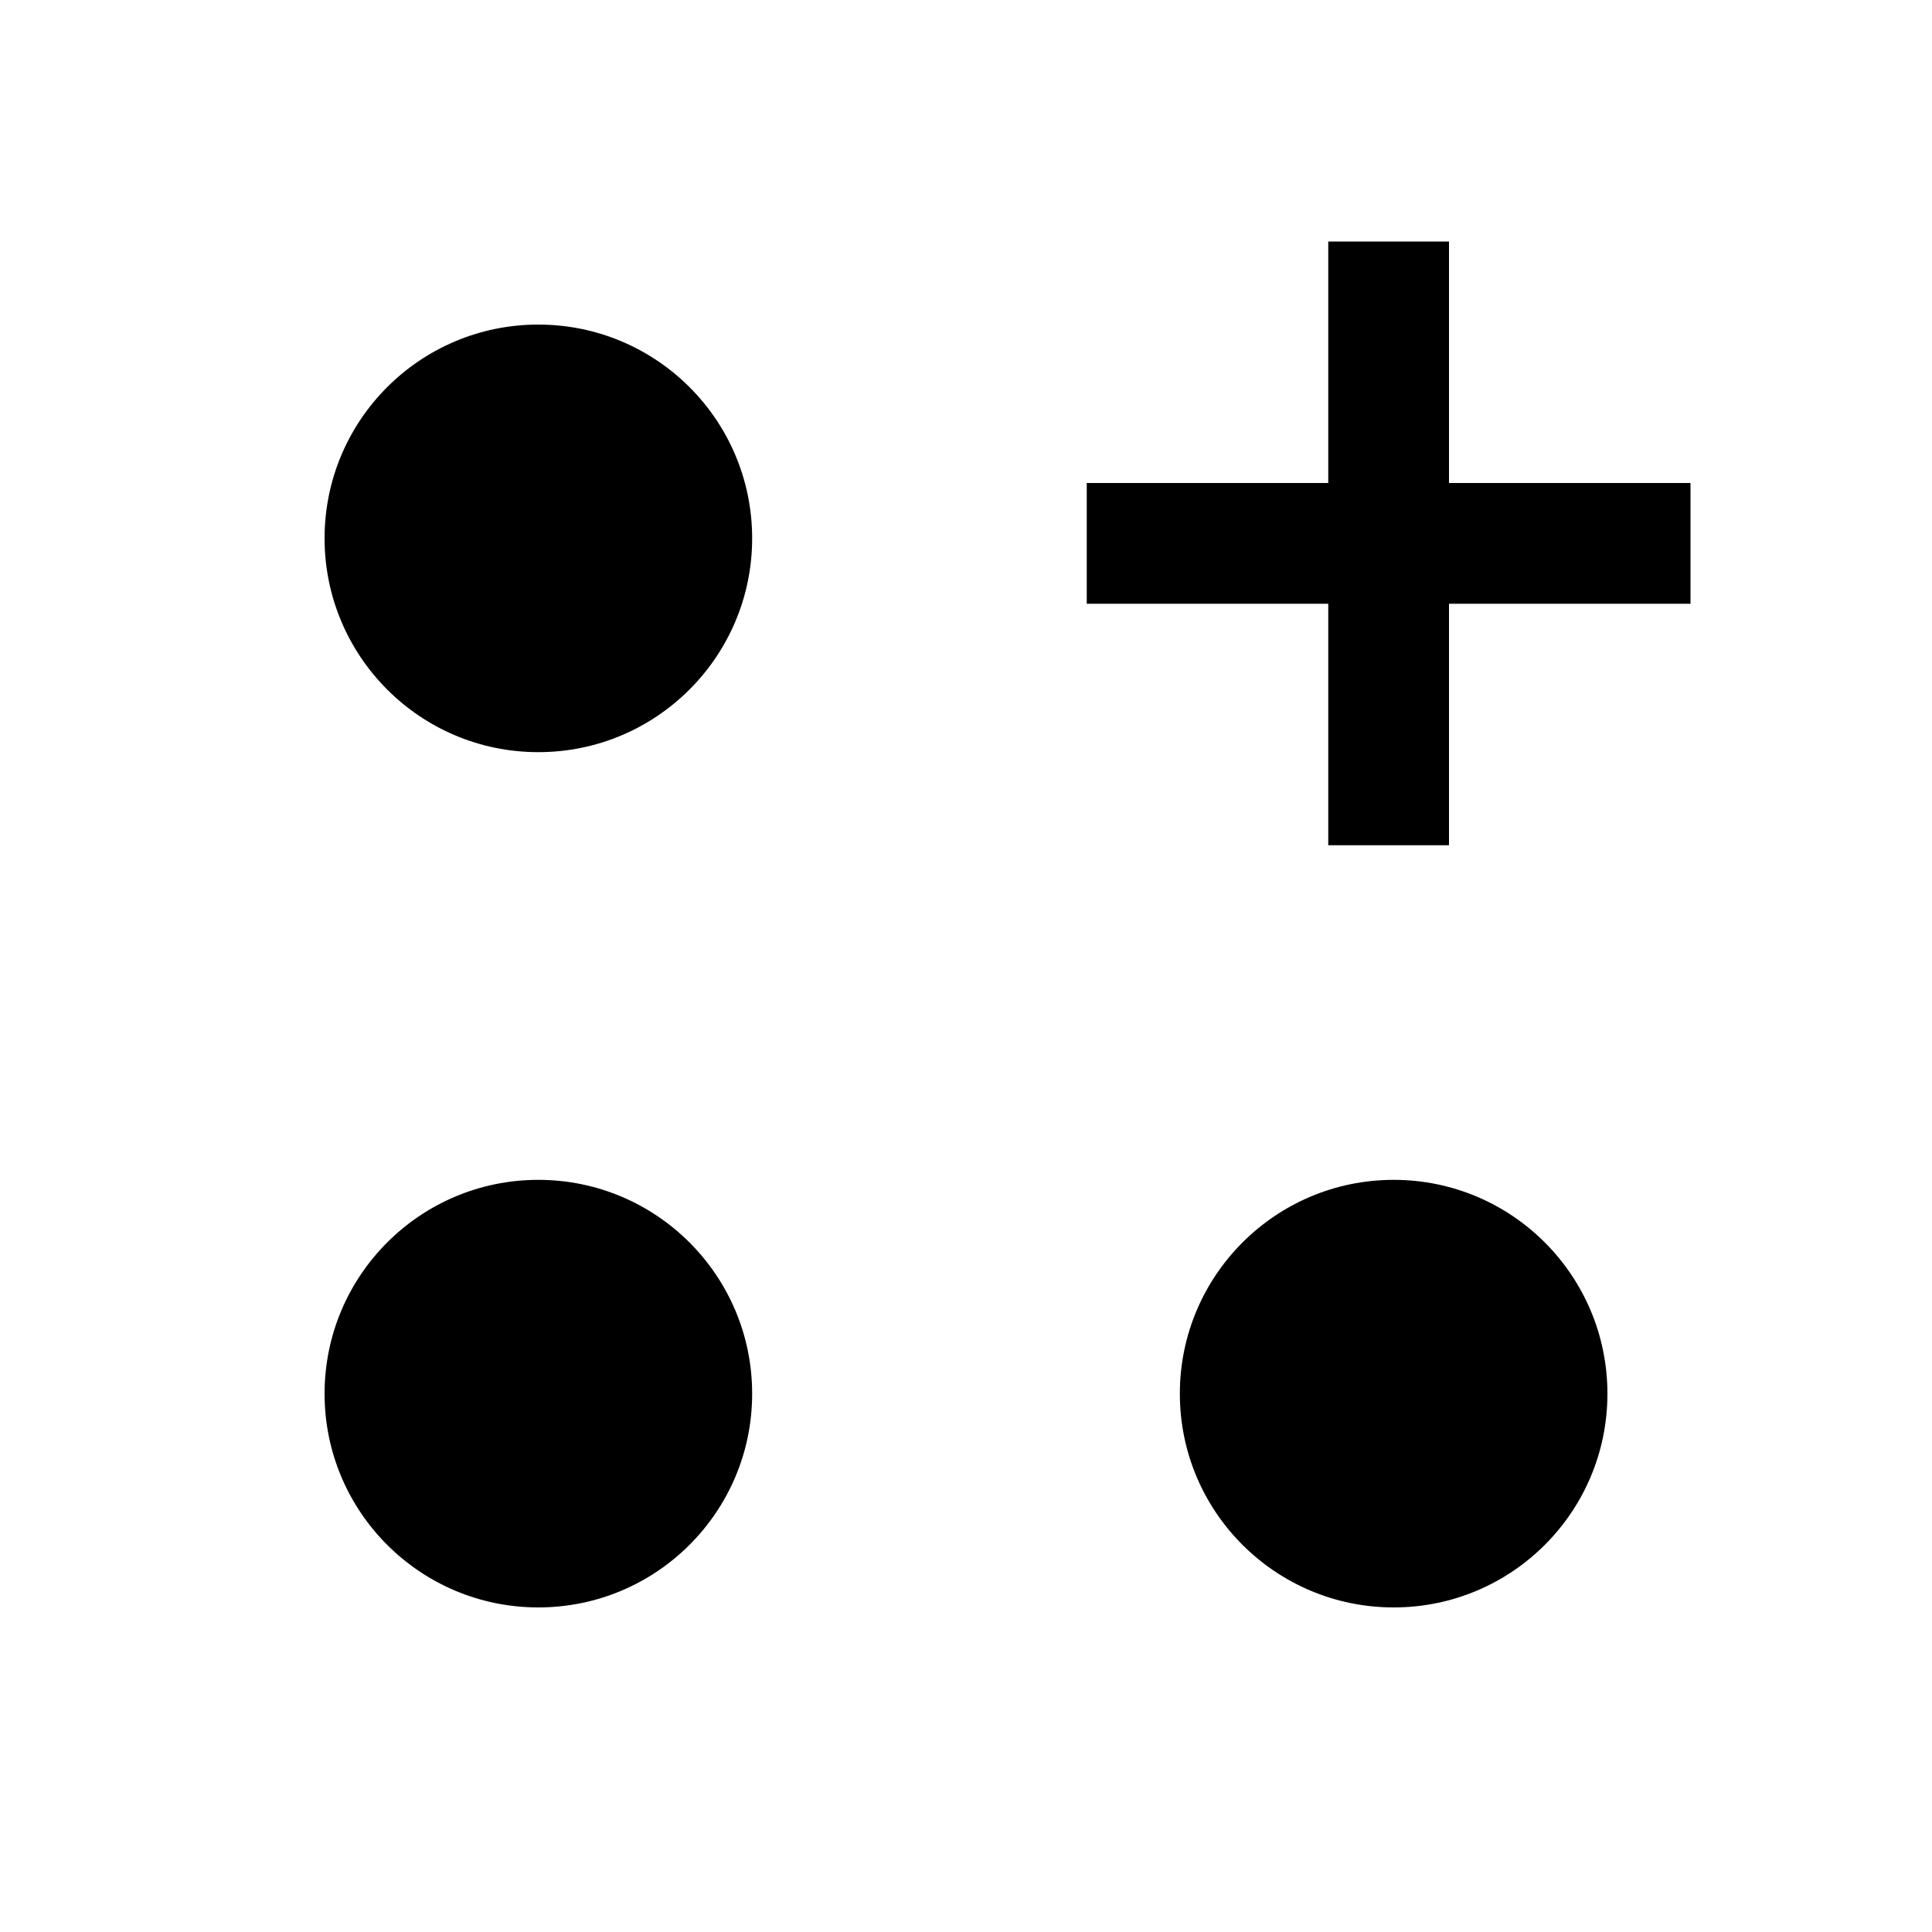
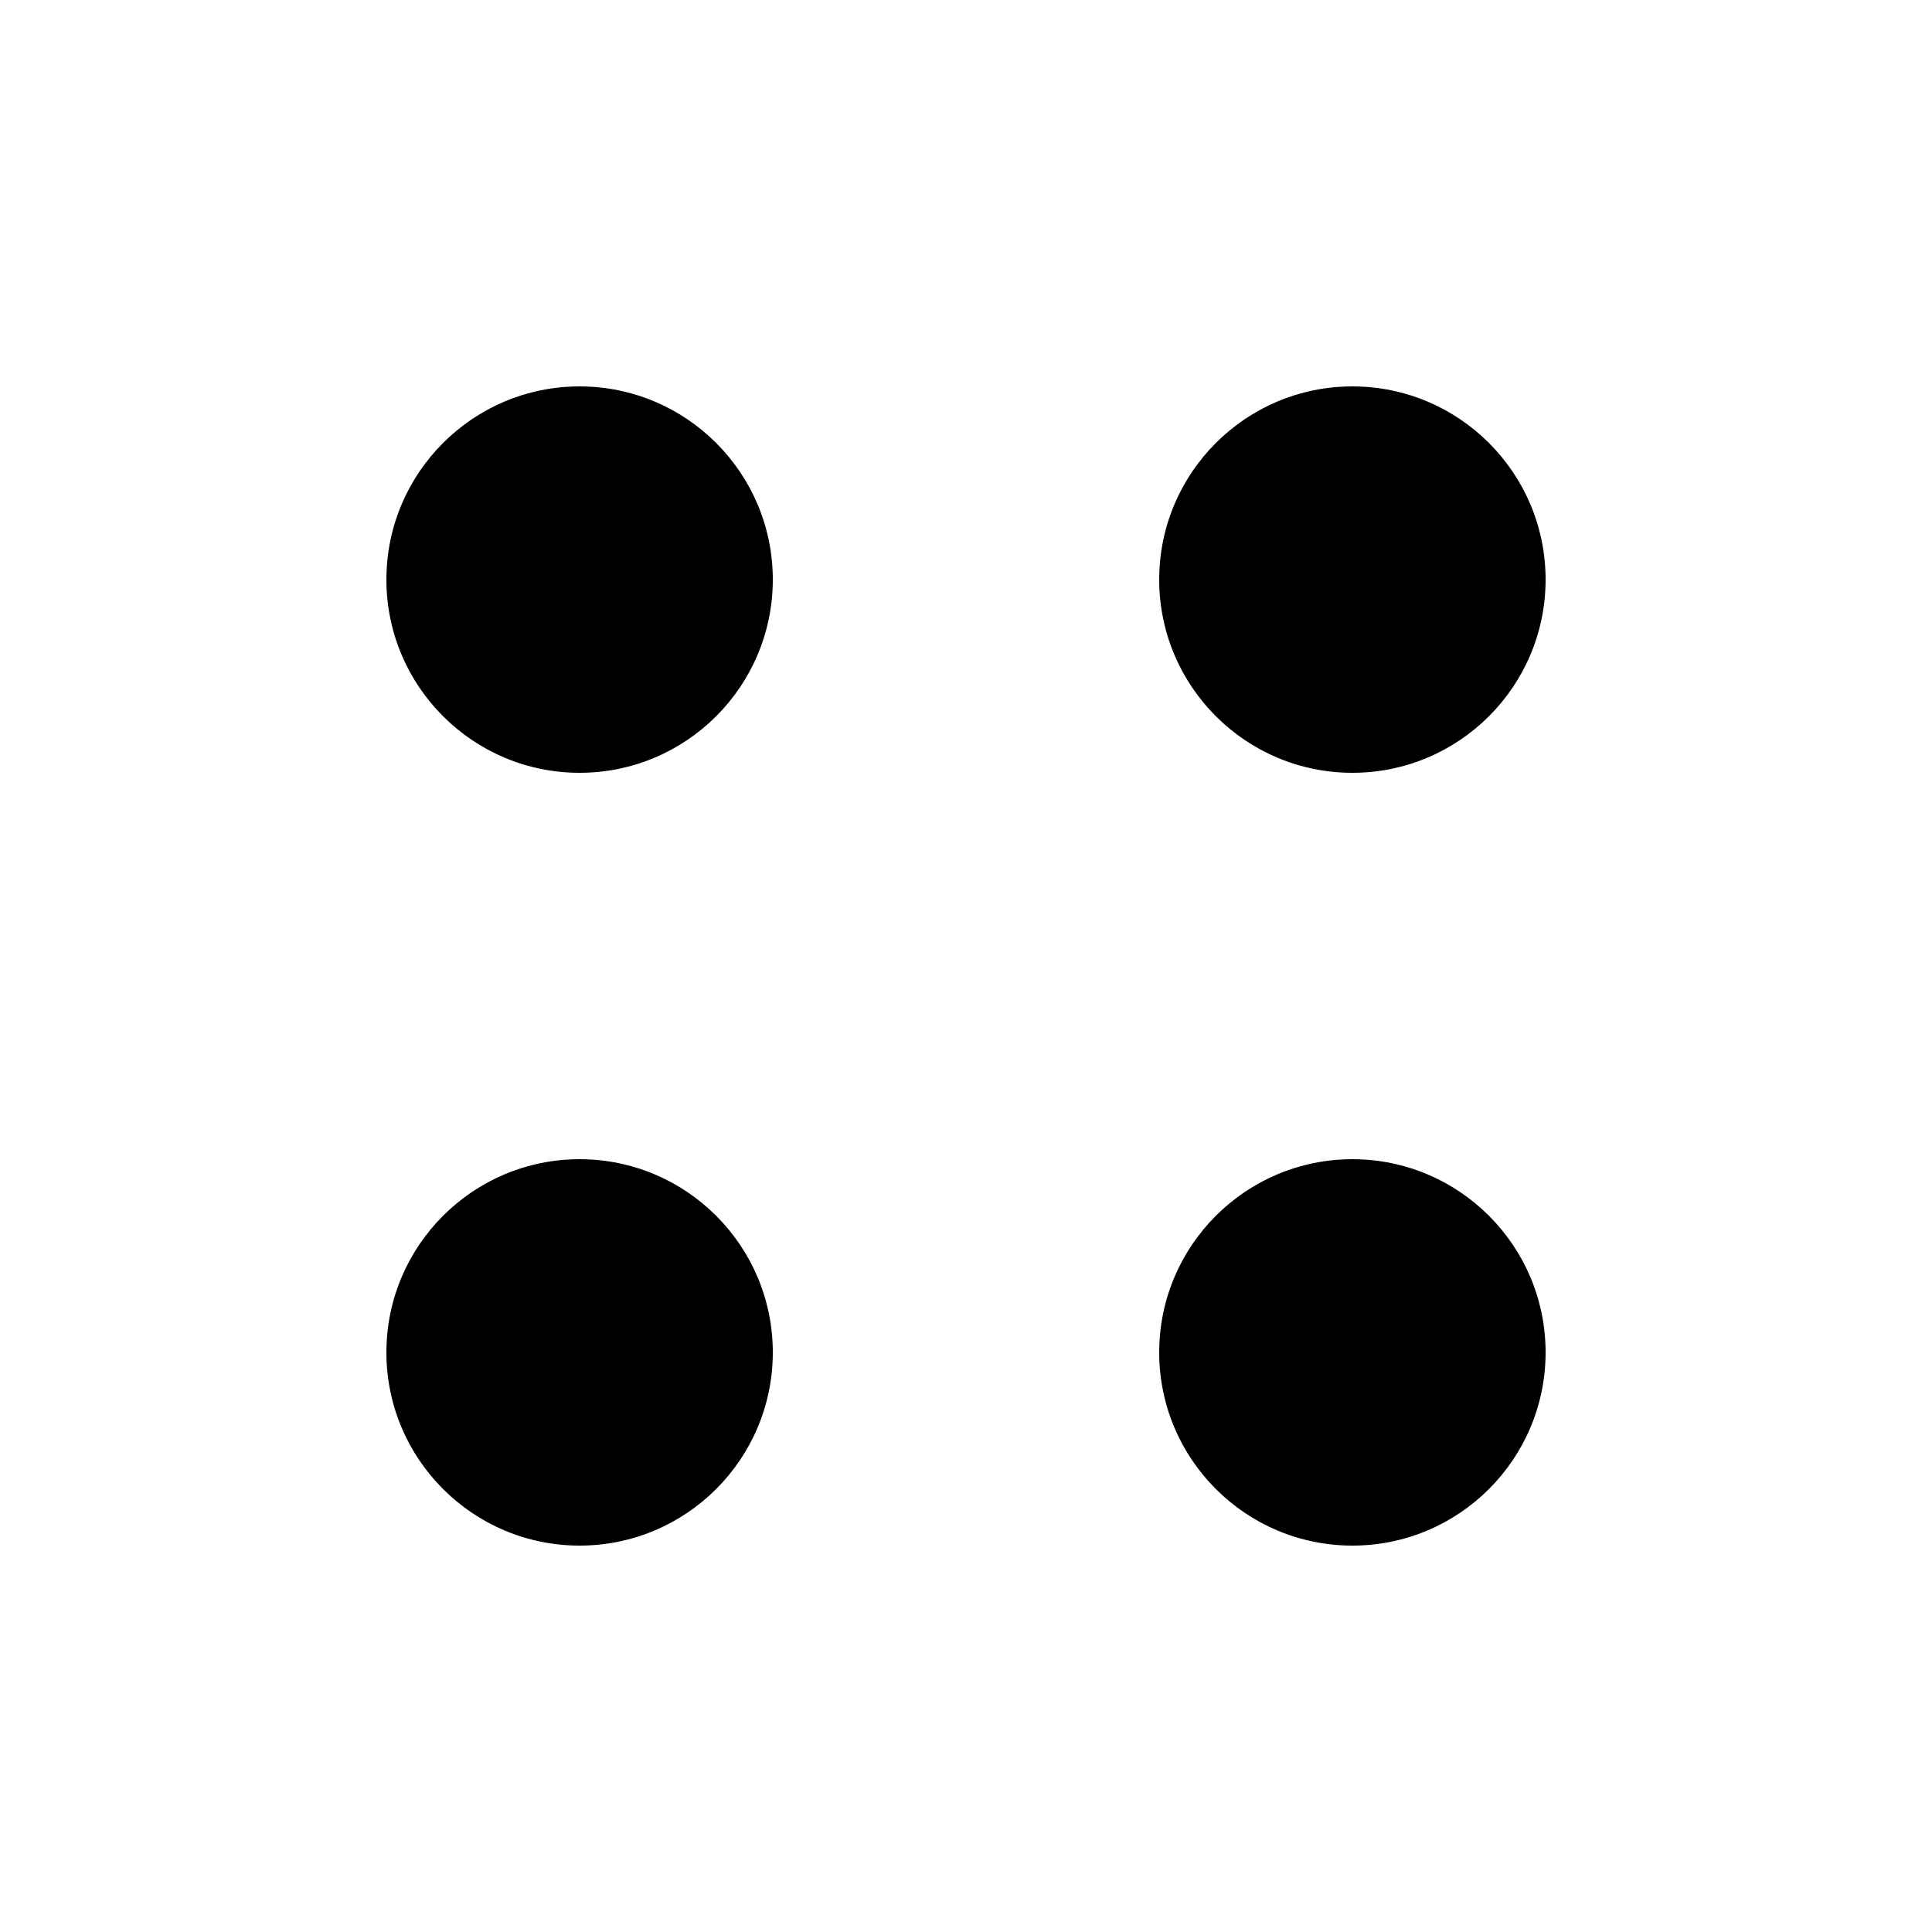
- <svg xmlns="http://www.w3.org/2000/svg" width="16" height="16" viewBox="0 0 16 16" fill="none">
-   <path fillRule="evenodd" clipRule="evenodd" d="M11 4V2H12V4H14V5H12V7H11V5H9V4H11ZM2.688 4.458C2.688 5.436 3.48 6.229 4.458 6.229C5.436 6.229 6.229 5.436 6.229 4.458C6.229 3.48 5.436 2.688 4.458 2.688C3.48 2.688 2.688 3.48 2.688 4.458ZM9.771 11.542C9.771 12.52 10.564 13.312 11.542 13.312C12.52 13.312 13.312 12.52 13.312 11.542C13.312 10.564 12.52 9.771 11.542 9.771C10.564 9.771 9.771 10.564 9.771 11.542ZM2.688 11.542C2.688 12.52 3.48 13.312 4.458 13.312C5.436 13.312 6.229 12.52 6.229 11.542C6.229 10.564 5.436 9.771 4.458 9.771C3.48 9.771 2.688 10.564 2.688 11.542Z" fill="currentColor" fillOpacity="0.8" />
+ <svg xmlns="http://www.w3.org/2000/svg" width="15" height="15" viewBox="0 0 15 15" fill="none">
+   <path fill-rule="evenodd" clip-rule="evenodd" d="M3 4.5C3 5.328 3.672 6 4.5 6C5.328 6 6 5.328 6 4.5C6 3.672 5.328 3 4.5 3C3.672 3 3 3.672 3 4.5ZM9 4.5C9 5.328 9.672 6 10.5 6C11.328 6 12 5.328 12 4.5C12 3.672 11.328 3 10.5 3C9.672 3 9 3.672 9 4.5ZM10.5 12C9.672 12 9 11.328 9 10.5C9 9.672 9.672 9 10.5 9C11.328 9 12 9.672 12 10.5C12 11.328 11.328 12 10.5 12ZM3 10.5C3 11.328 3.672 12 4.5 12C5.328 12 6 11.328 6 10.5C6 9.672 5.328 9 4.5 9C3.672 9 3 9.672 3 10.5Z" fill="currentColor" />
</svg>
